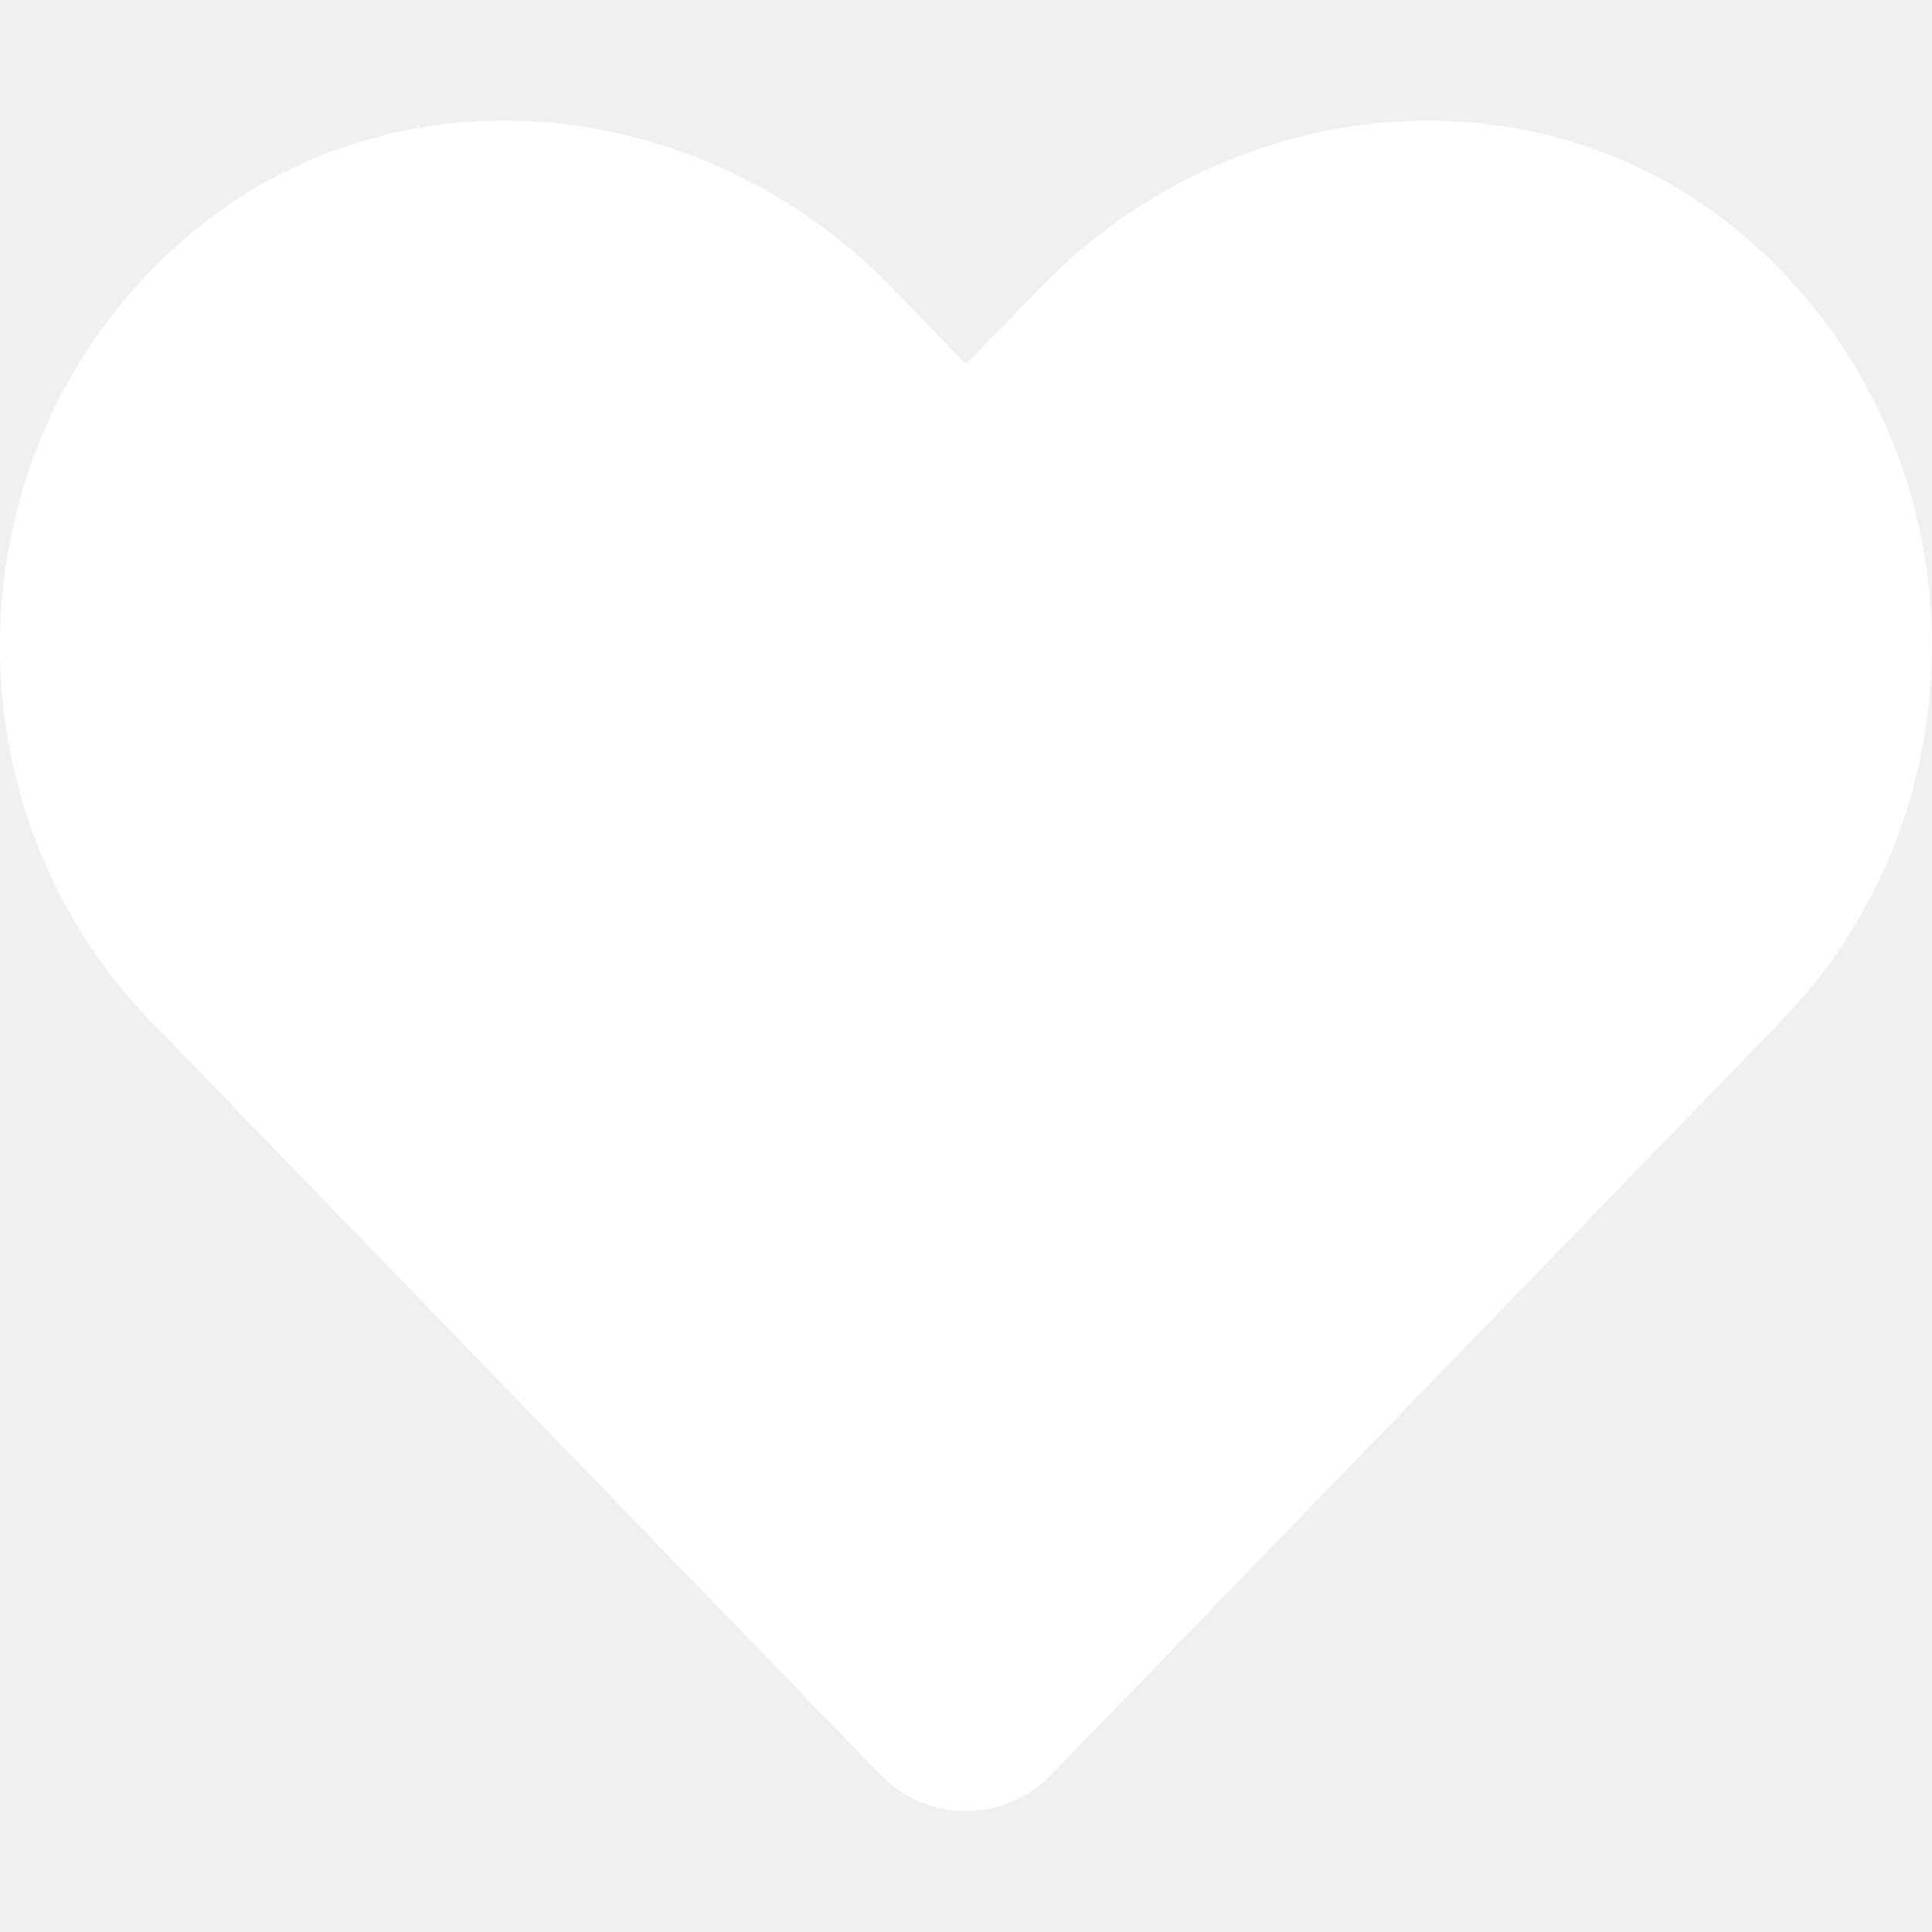
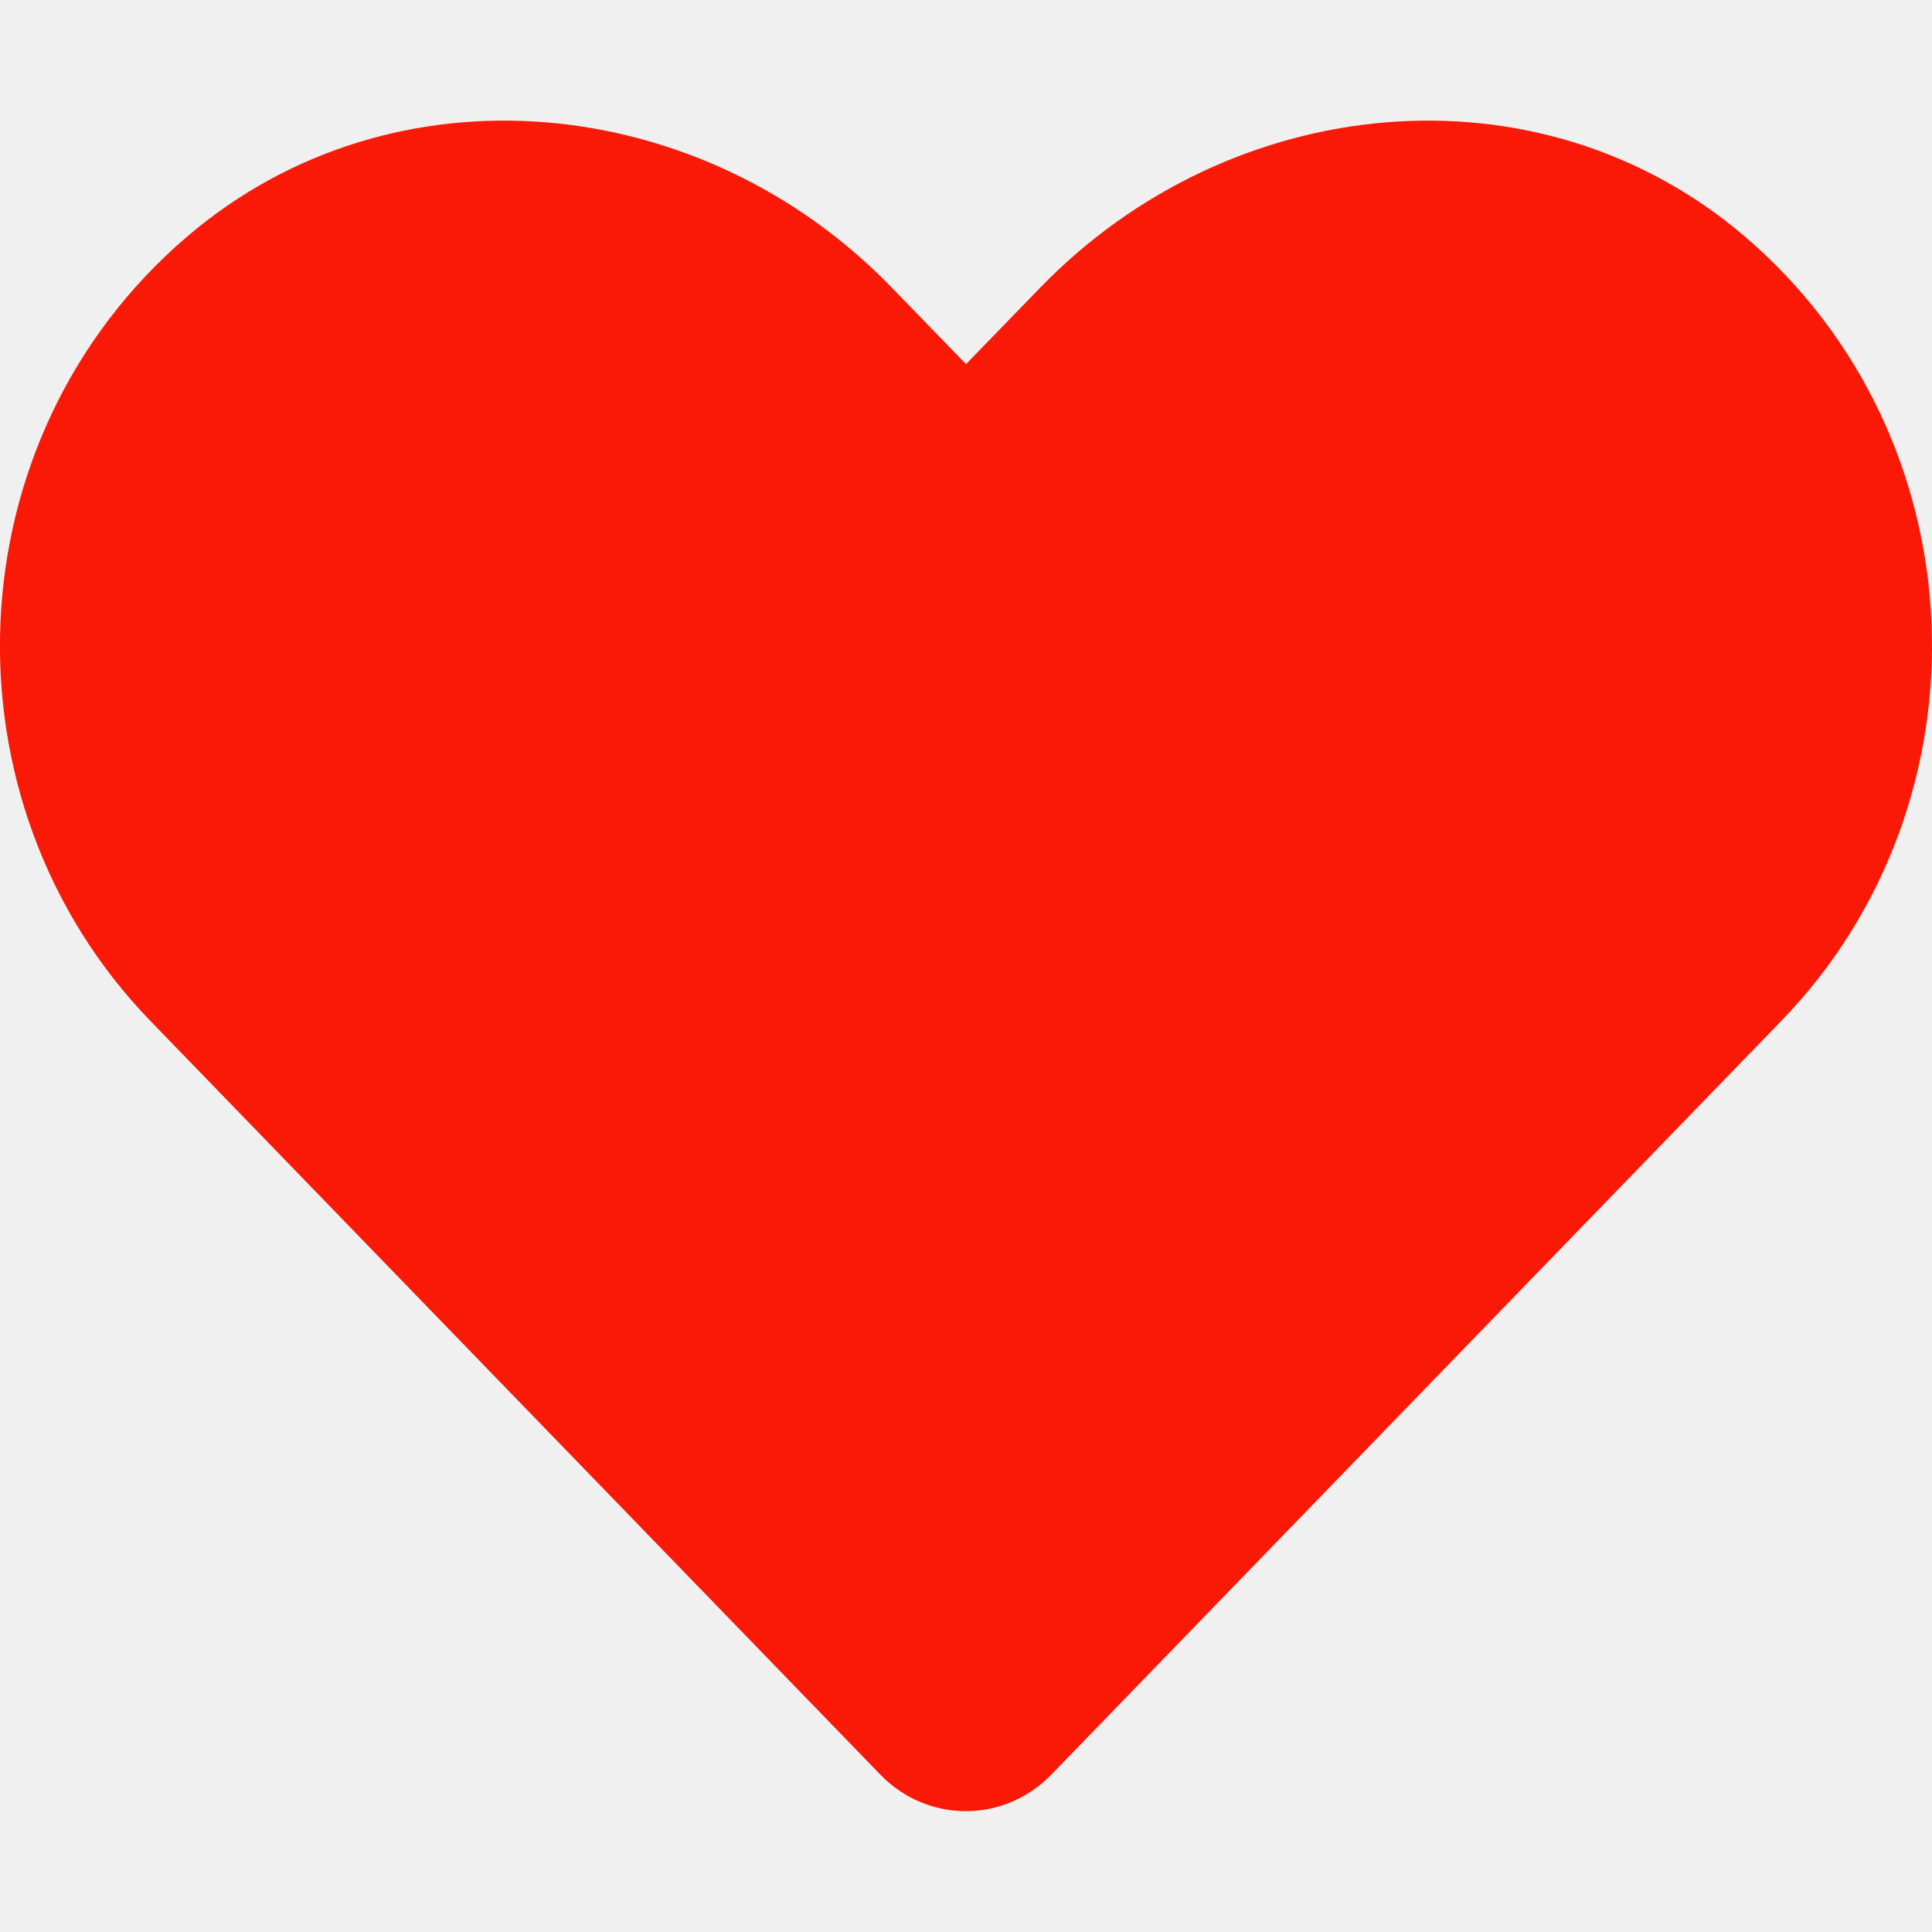
<svg xmlns="http://www.w3.org/2000/svg" viewBox="0 0 512 512">
-   <path fill="#ffffff" d="M462.3 62.6C407.5 15.9 326 24.3 275.7 76.2L256 96.5l-19.7-20.3C186.1 24.3 104.5 15.9 49.7 62.6c-62.8 53.6-66.1 149.8-9.9 207.9l193.5 199.8c12.5 12.9 32.8 12.9 45.3 0l193.5-199.8c56.3-58.1 53-154.3-9.8-207.9z" />
+   <path fill="#f91906" d="M462.3 62.6C407.5 15.9 326 24.3 275.7 76.2L256 96.5l-19.7-20.3C186.1 24.3 104.5 15.9 49.7 62.6c-62.8 53.6-66.1 149.8-9.9 207.9l193.5 199.8c12.5 12.9 32.8 12.9 45.3 0l193.5-199.8c56.3-58.1 53-154.3-9.8-207.9z" />
</svg>
